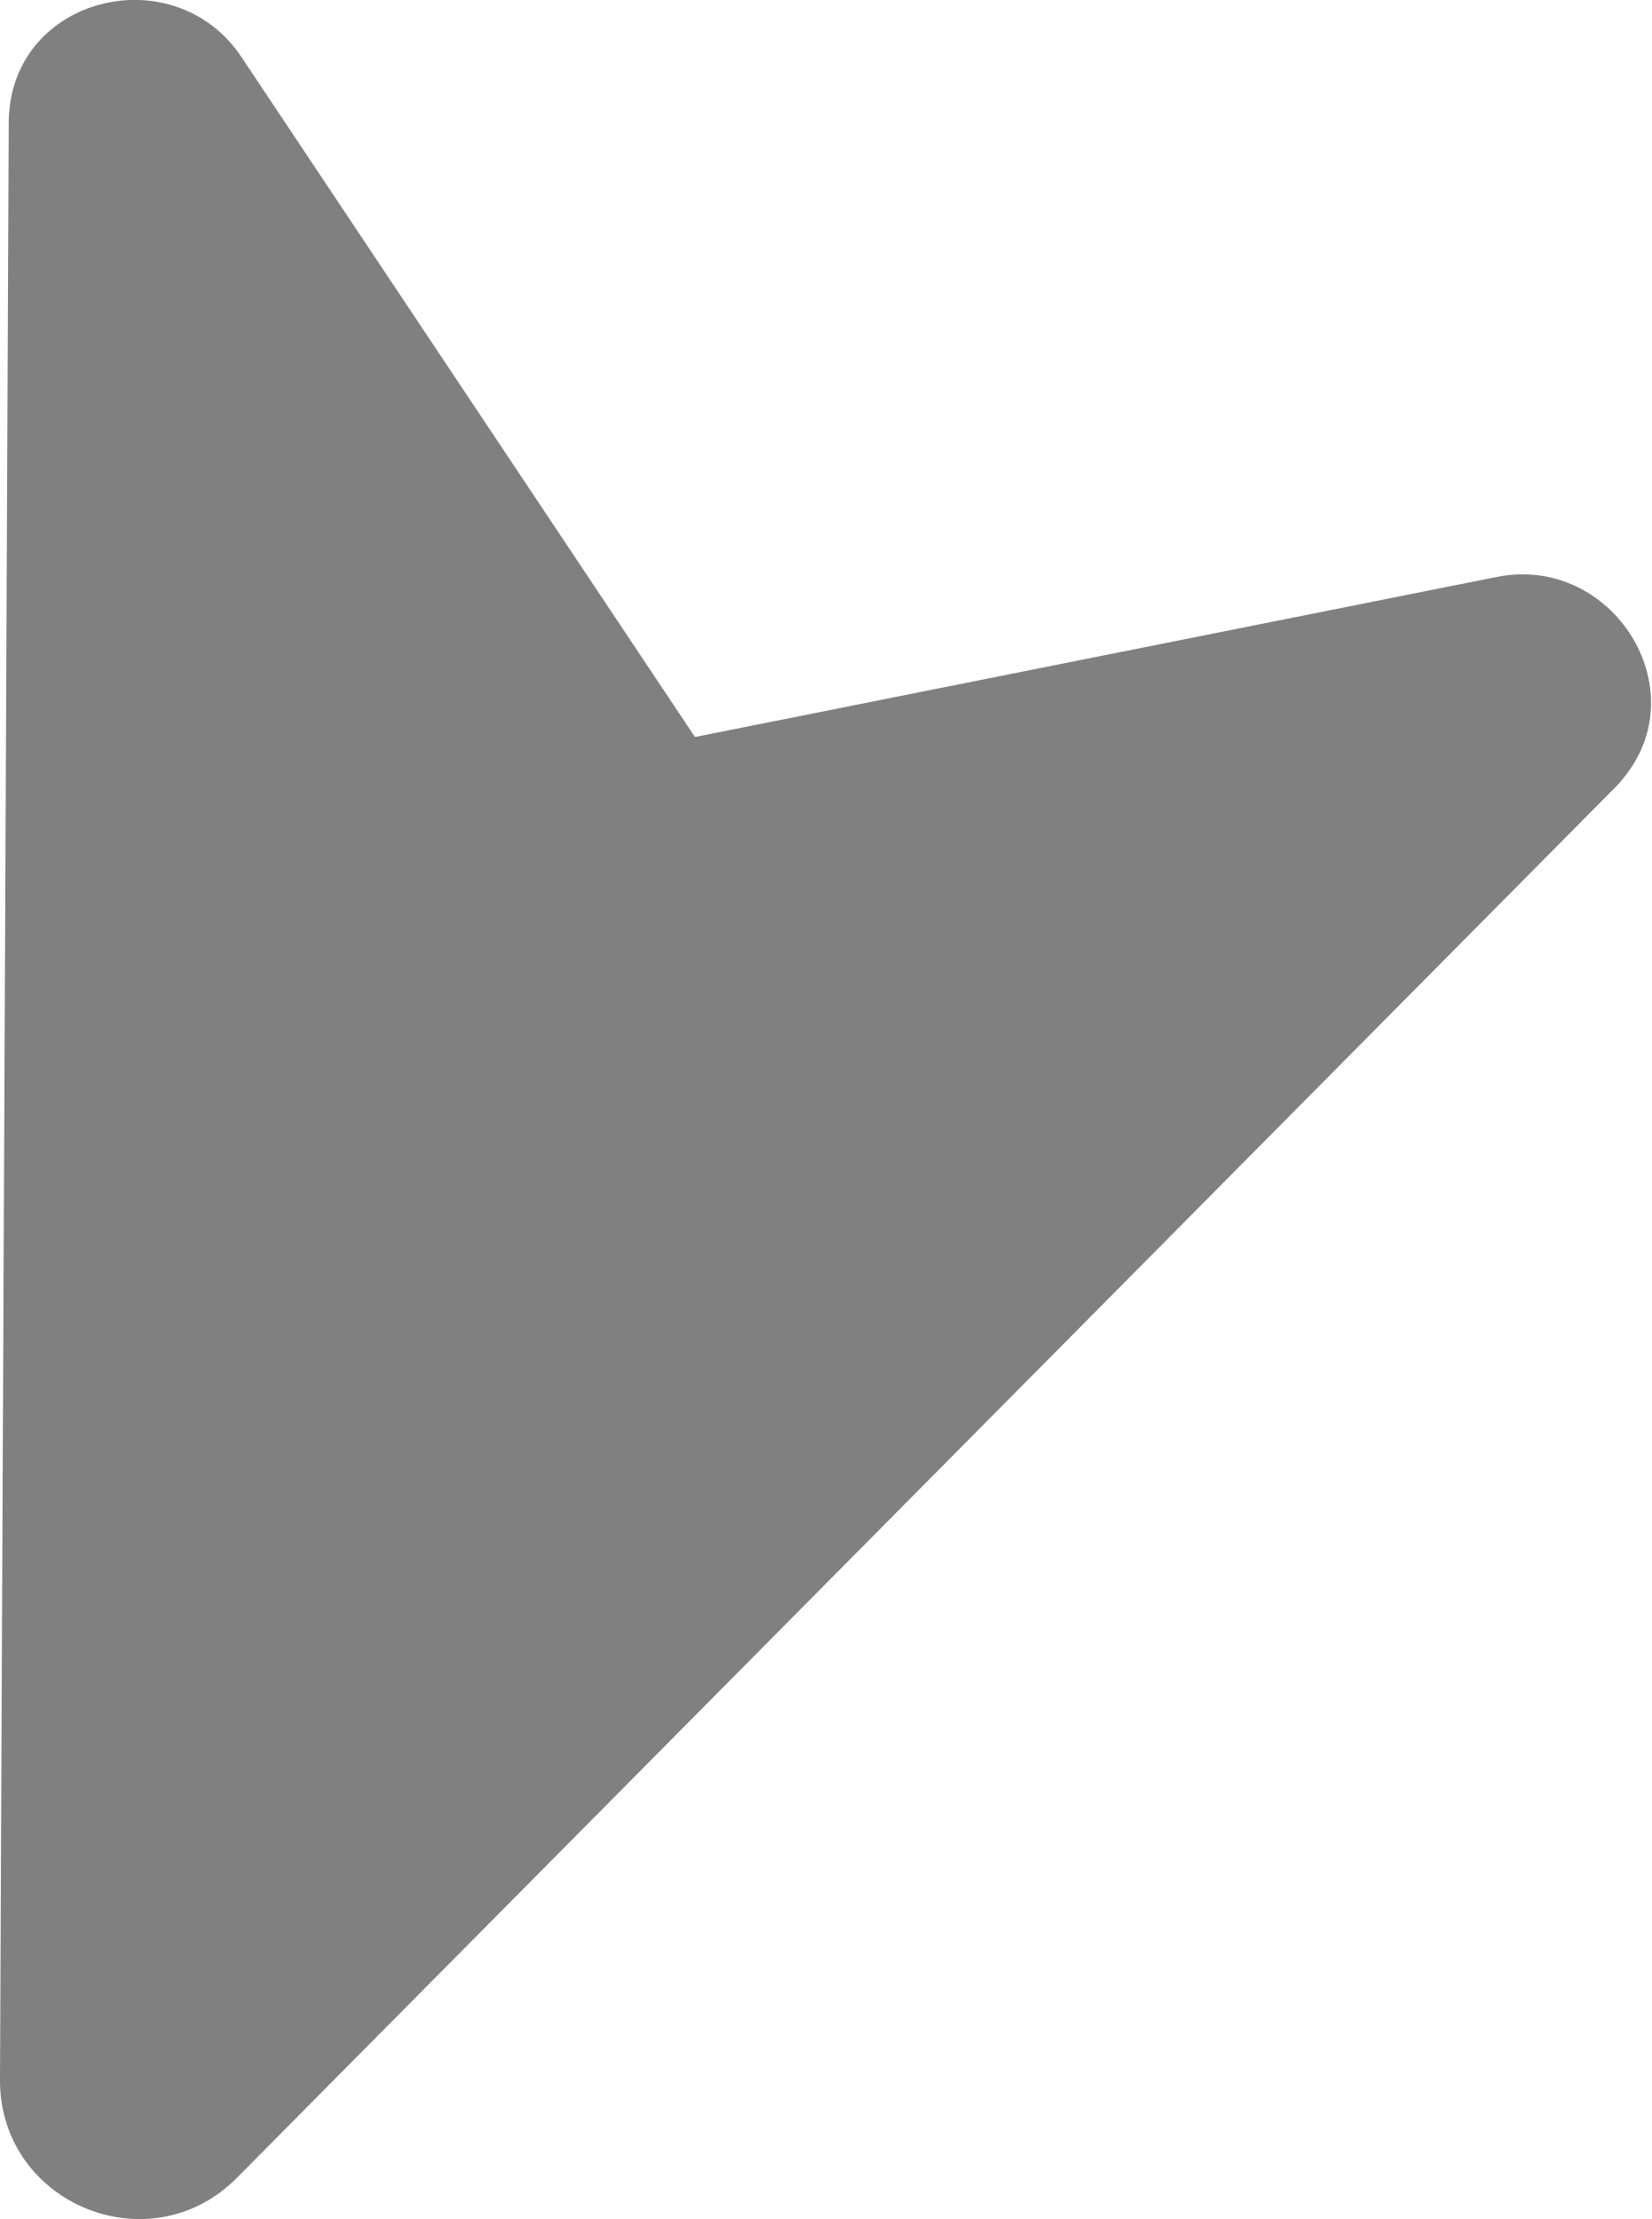
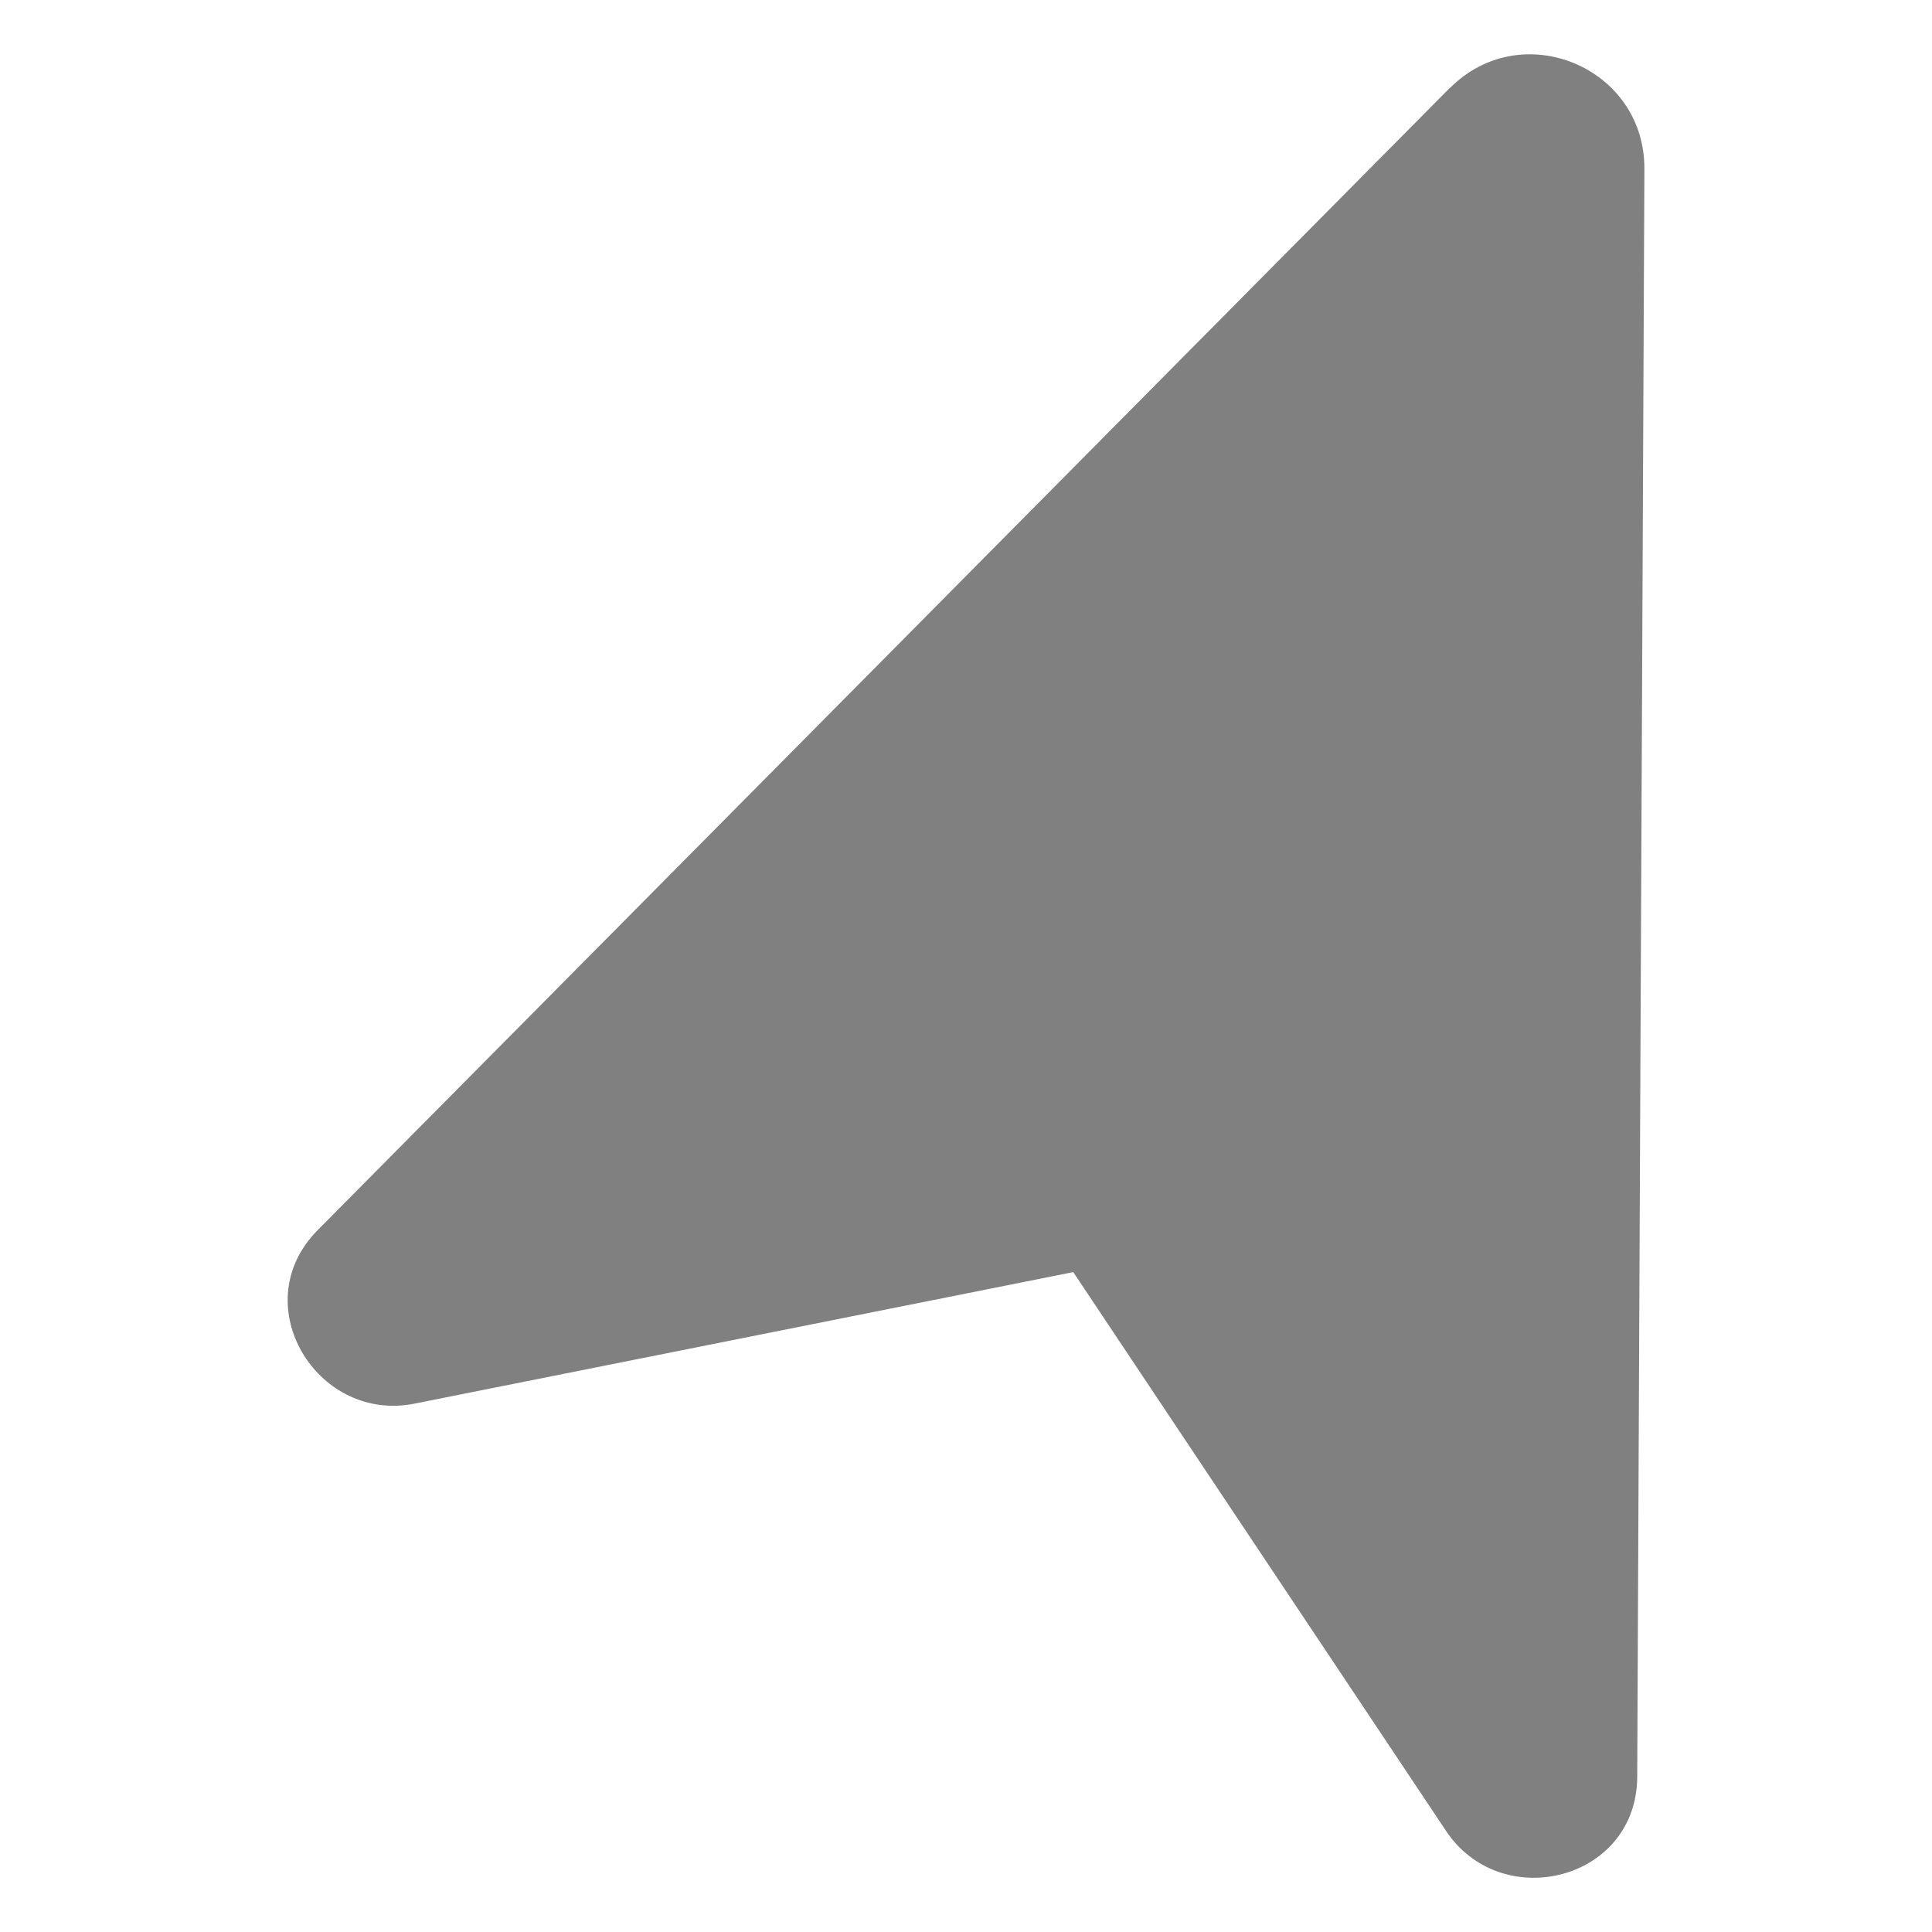
- <svg xmlns="http://www.w3.org/2000/svg" id="Layer_2" data-name="Layer 2" viewBox="0 0 117.27 157.62">
+ <svg xmlns="http://www.w3.org/2000/svg" id="Layer_2" viewBox="0 0 167 167">
  <defs>
-     <style>
-       .cls-1 {
-         fill: gray;
-       }
-     </style>
+     <style>.cls-1{fill:gray;}.cls-2{fill:none;}</style>
  </defs>
-   <g id="Layer_2-2" data-name="Layer 2">
-     <path class="cls-1" d="m16.83,154.69L114.67,55.98c.21-.21.4-.42.58-.64,5.35-6.4-.76-15.99-8.94-14.36l-56.95,11.37L17.14,4.04C12.51-2.9,1.4-.44.66,7.87c-.03.28-.04.57-.04.86L0,147.72c-.04,8.81,10.63,13.23,16.83,6.97Z" />
+   <g id="Layer_3">
+     <path class="cls-1" d="m125.3,7.62L27.46,106.33c-.21.21-.4.42-.58.64-5.35,6.4.76,15.99,8.94,14.36l56.95-11.37,32.23,48.31c4.63,6.94,15.73,4.48,16.48-3.83.03-.28.04-.57.04-.86l.62-138.98c.04-8.81-10.63-13.23-16.83-6.97Z" />
+     <rect class="cls-2" width="167" height="167" />
  </g>
</svg>
